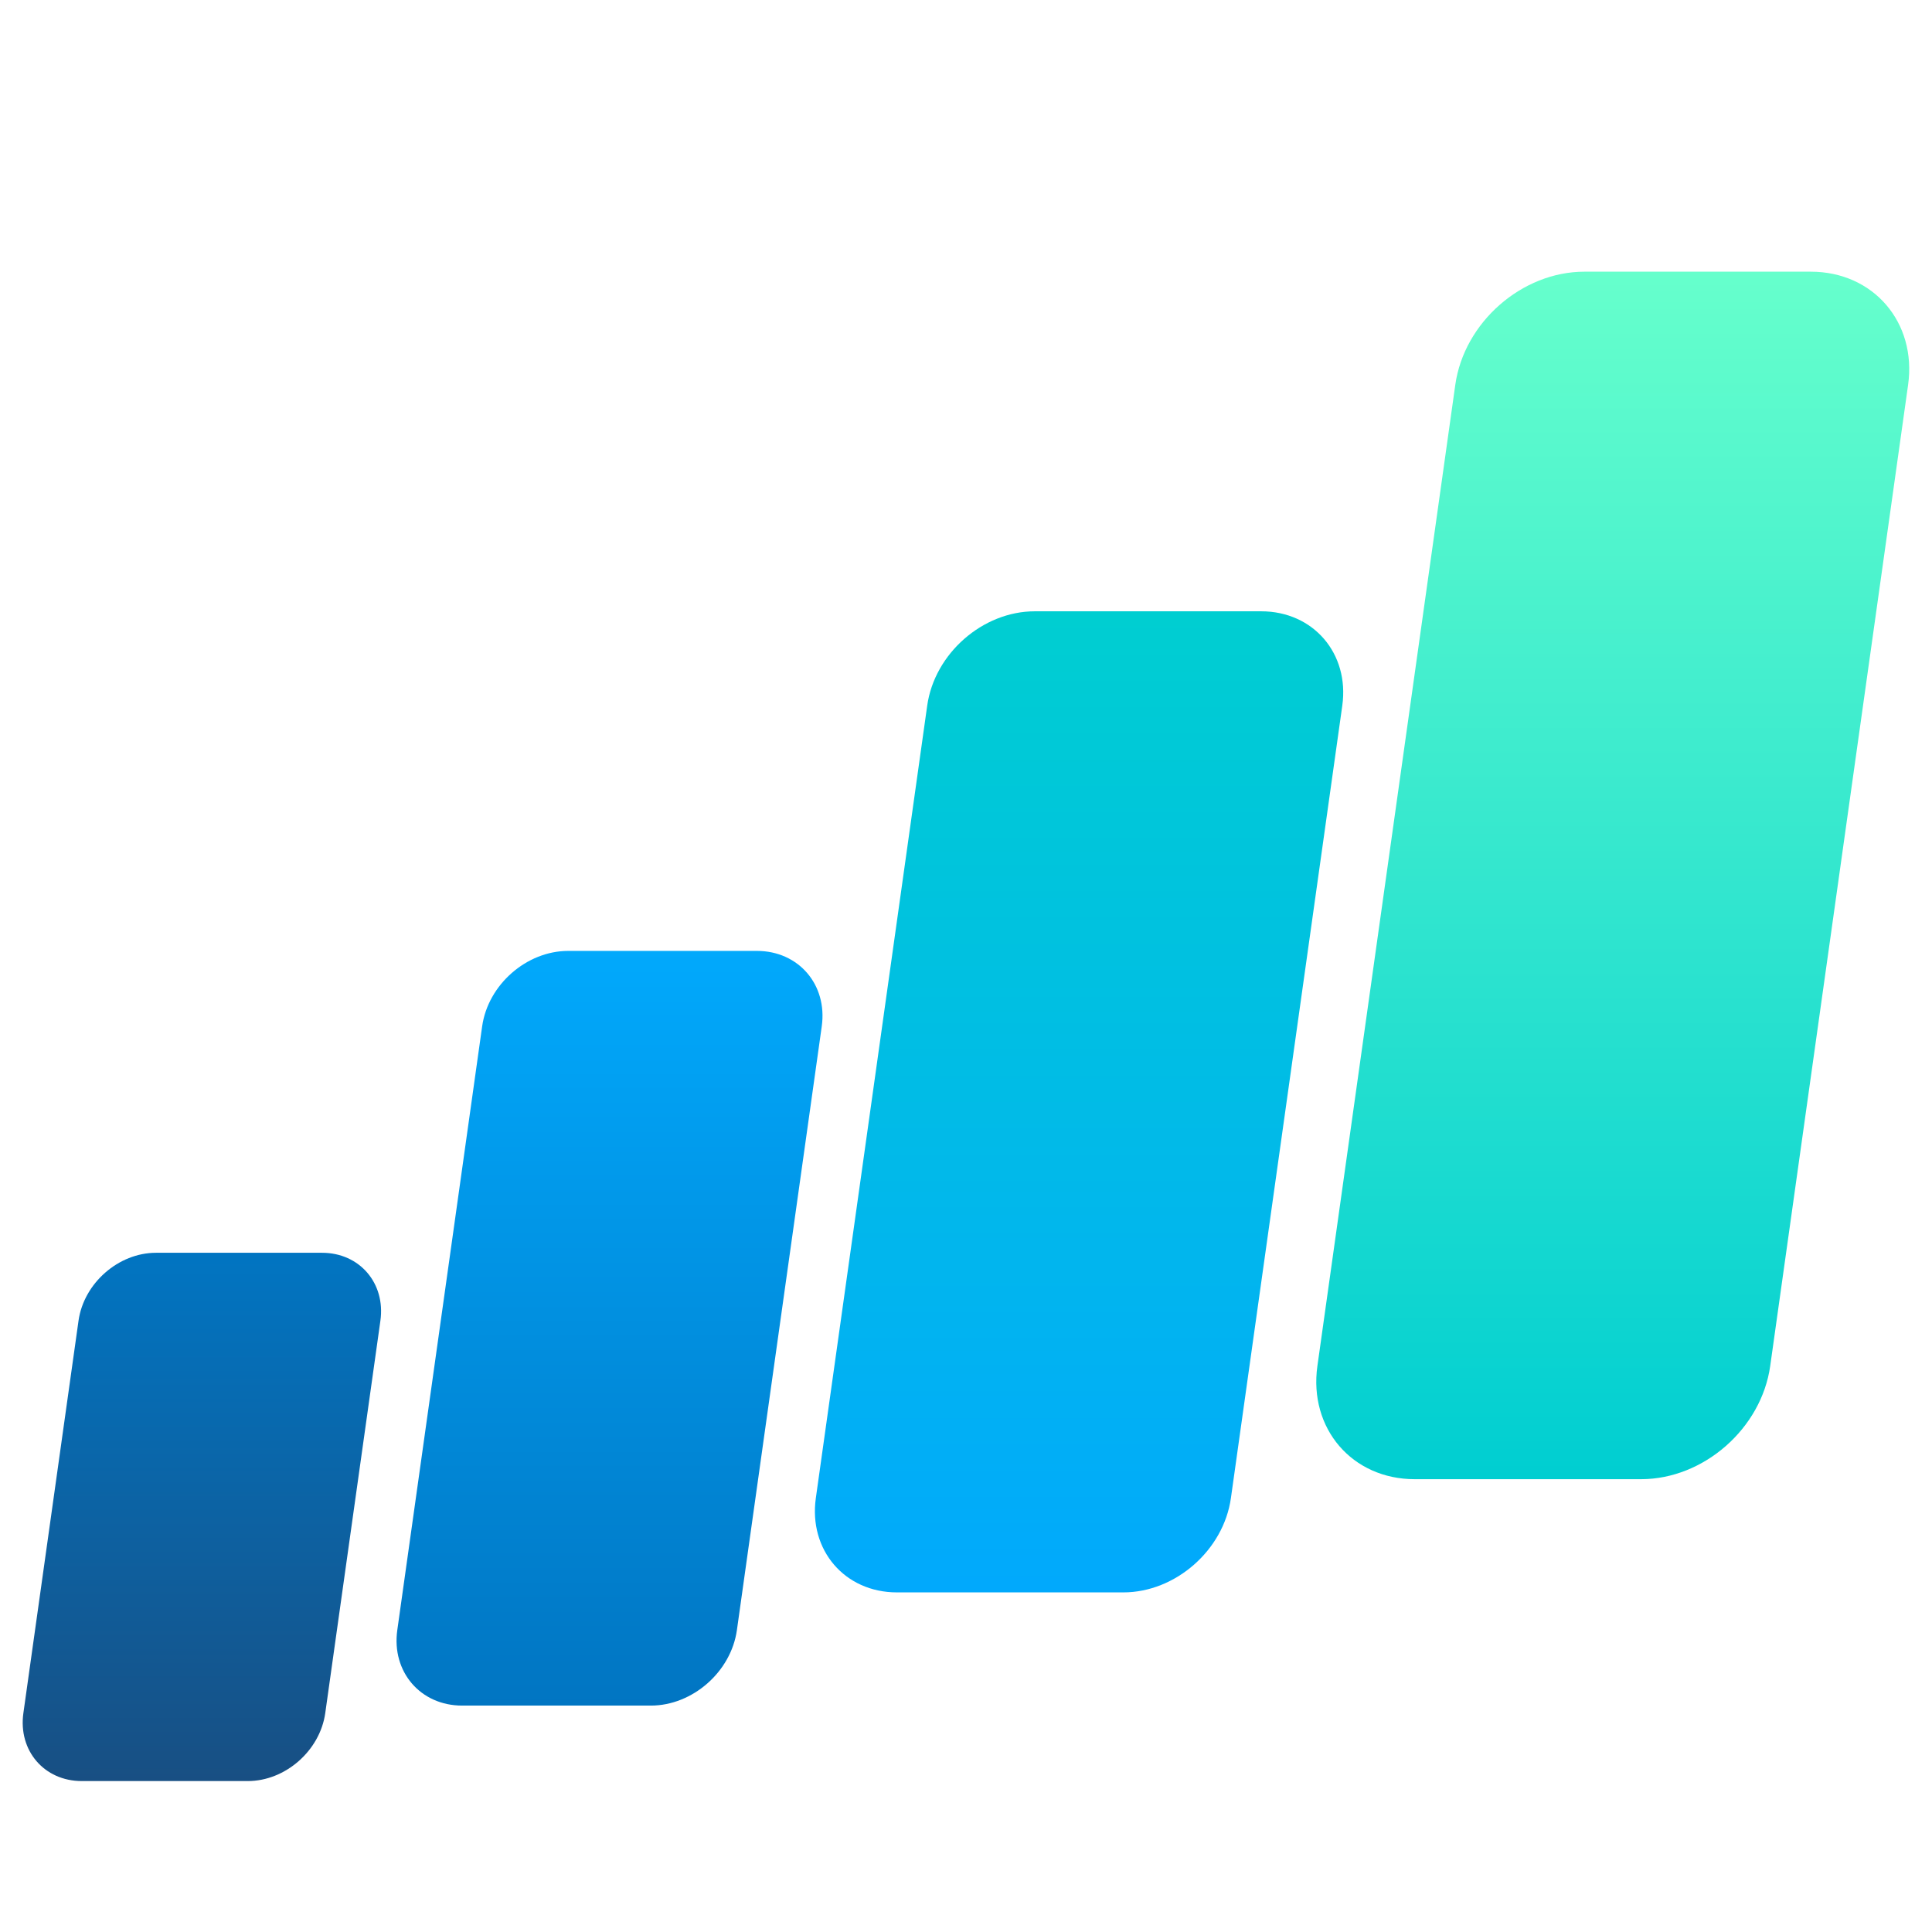
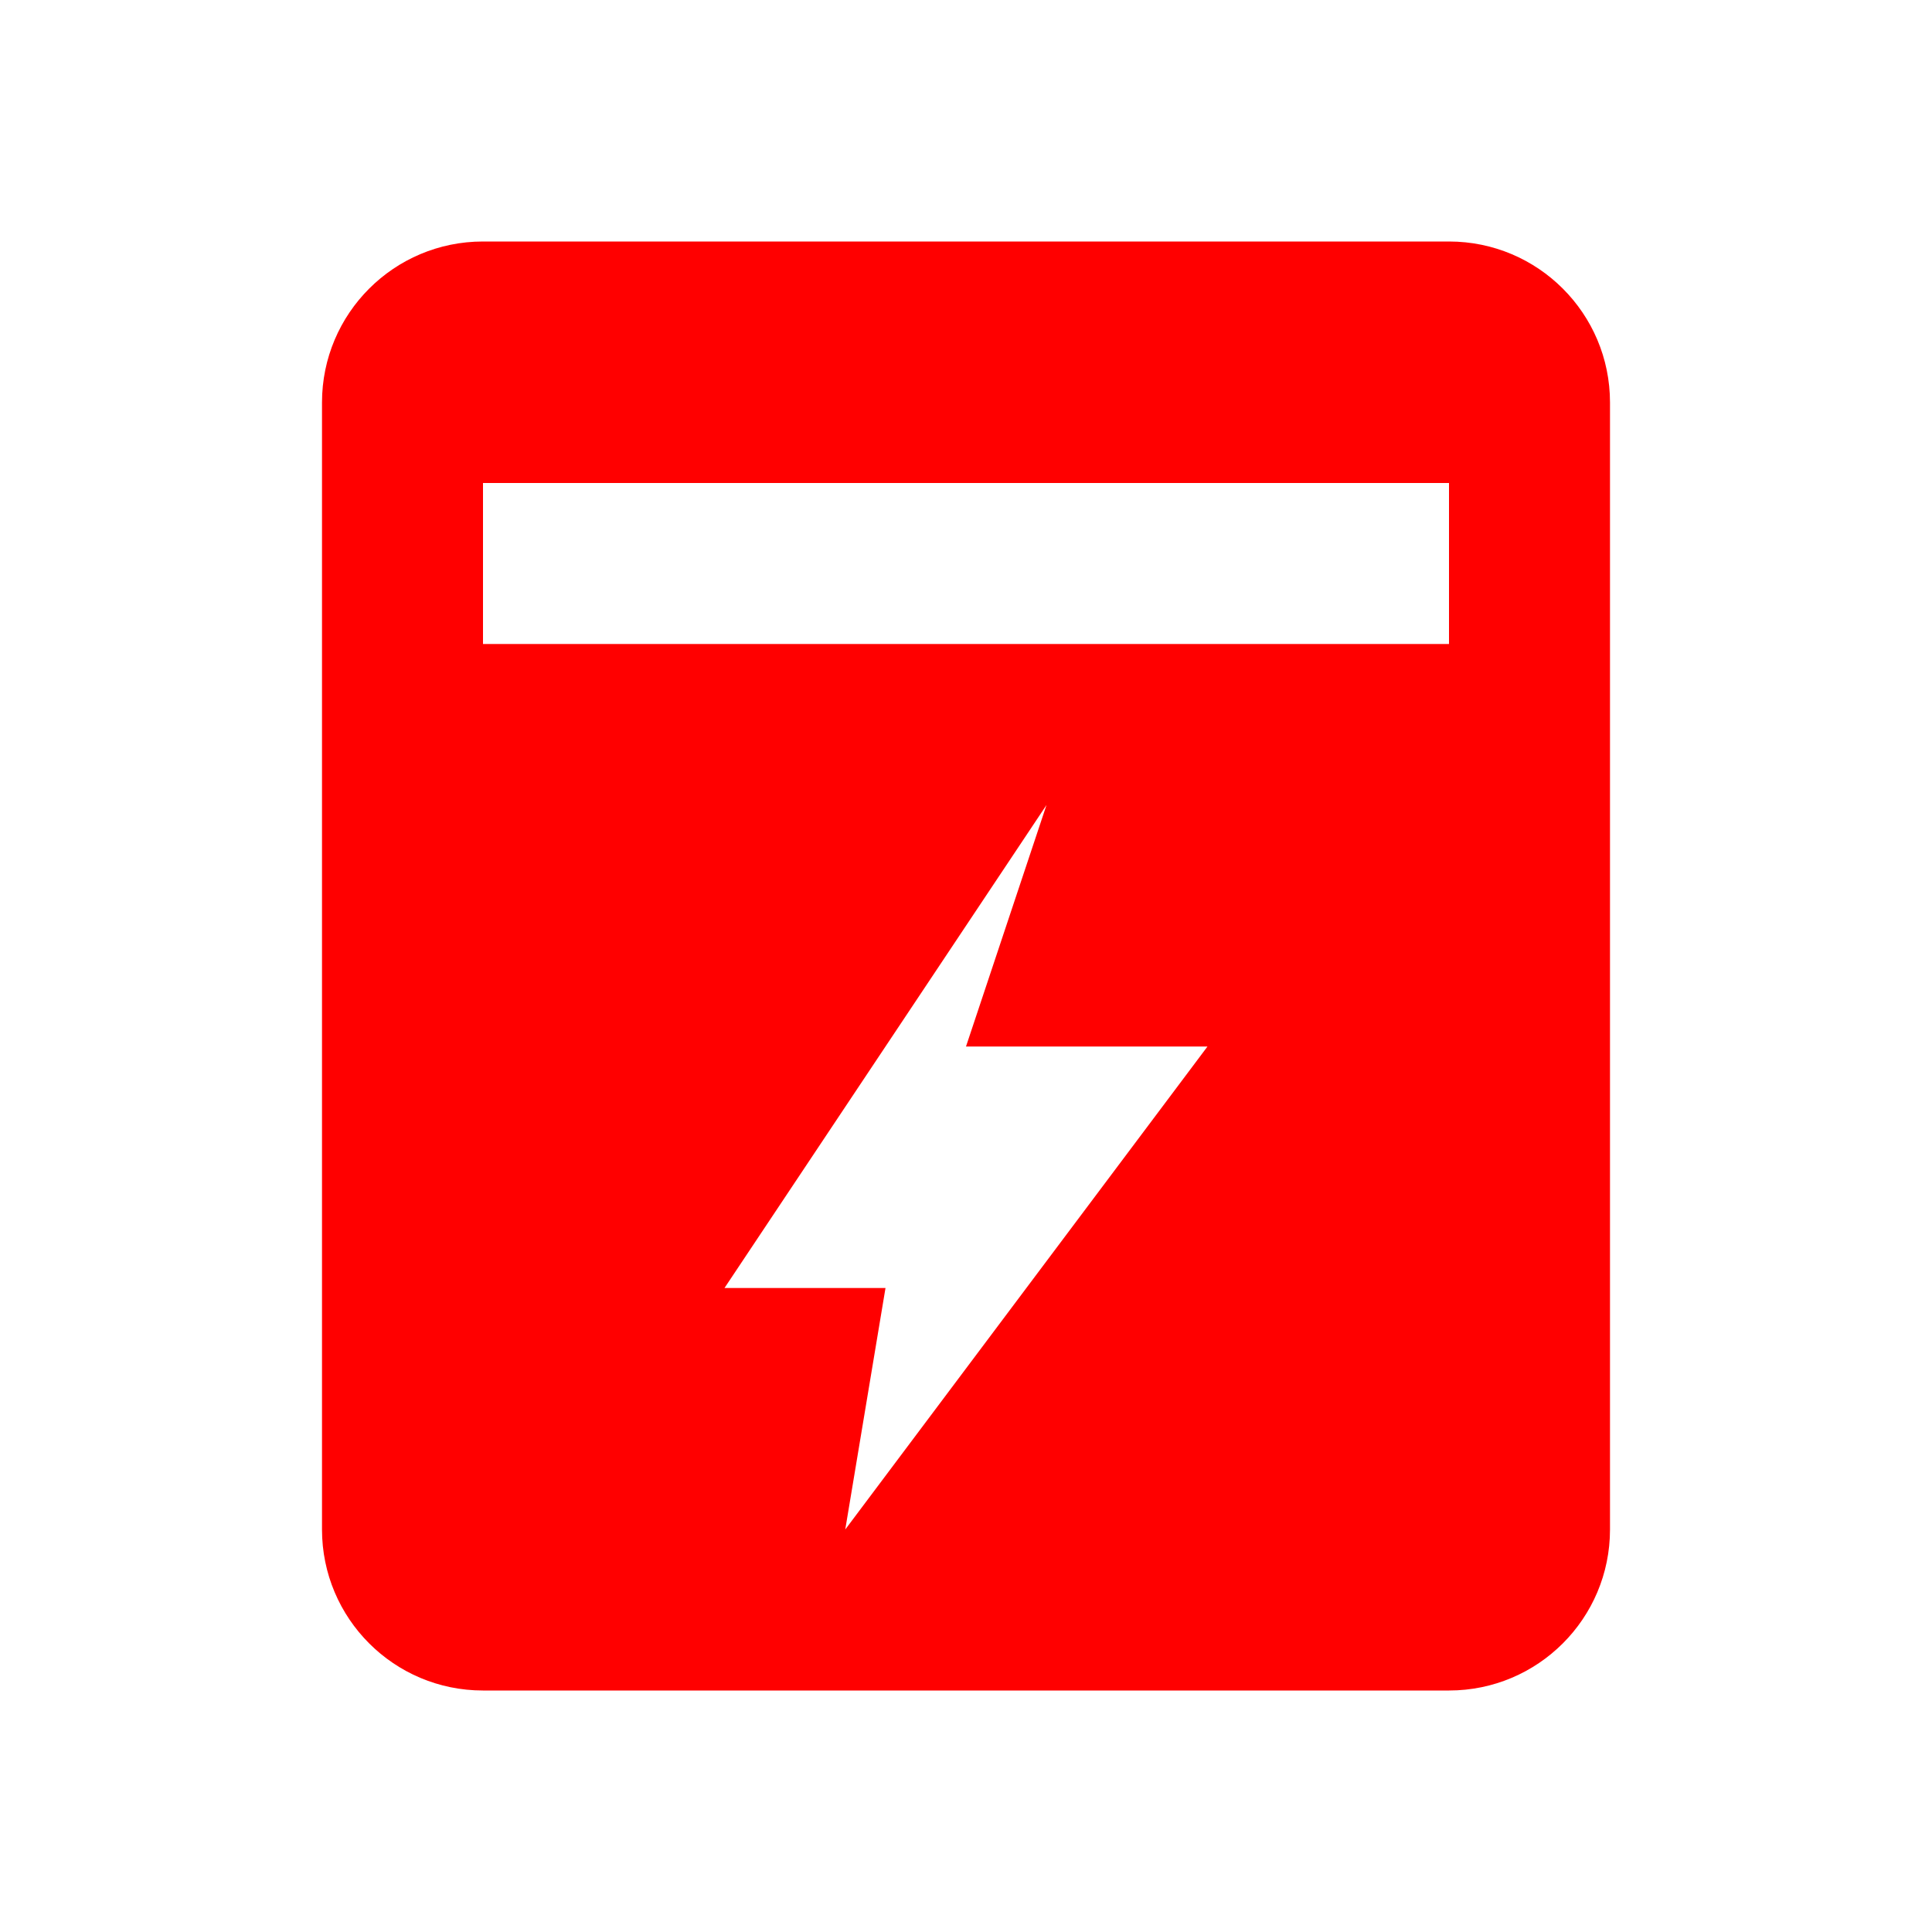
- <svg xmlns="http://www.w3.org/2000/svg" viewBox="0 0 512 512" version="1.0" id="zap">
-   <defs id="defs8">
-     <linearGradient id="g1" x1="0" y1="1" x2="0" y2="0">
-       <stop offset="0%" stop-color="#184f83" id="stop1" />
-       <stop offset="100%" stop-color="#0175c2" id="stop2" />
-     </linearGradient>
-     <linearGradient id="g2" x1="0" y1="1" x2="0" y2="0">
-       <stop offset="0%" stop-color="#0175c2" id="stop3" />
-       <stop offset="100%" stop-color="#01a9fc" id="stop4" />
-     </linearGradient>
-     <linearGradient id="g3" x1="0" y1="1" x2="0" y2="0">
-       <stop offset="0%" stop-color="#01a9fc" id="stop5" />
-       <stop offset="100%" stop-color="#00ced1" id="stop6" />
-     </linearGradient>
-     <linearGradient id="g4" x1="0" y1="1" x2="0" y2="0">
-       <stop offset="0%" stop-color="#00ced1" id="stop7" />
-       <stop offset="100%" stop-color="#66ffcc" id="stop8" />
-     </linearGradient>
-   </defs>
-   <g transform="skewX(-8)" id="g11">
-     <rect x="70" y="332" width="80" height="140" rx="18" fill="url(#g1)" id="rect1" />
-     <rect x="166" y="252" width="90" height="200" rx="20" fill="url(#g2)" id="rect2" />
-     <rect x="272" y="162" width="110" height="260" rx="25" fill="url(#g3)" id="rect3" />
-     <rect x="400" y="72" width="120" height="320" rx="30" fill="url(#g4)" id="rect4" />
-   </g>
+ <svg xmlns="http://www.w3.org/2000/svg" width="24" height="24" viewBox="0 0 24 24" fill="none">
+   <path fill-rule="evenodd" clip-rule="evenodd" d="M4 5C4 3.895 4.895 3 6 3H18C19.105 3 20 3.895 20 5V19C20 20.105 19.105 21 18 21H6C4.895 21 4 20.105 4 19V5ZM6 8H18V6H6V8ZM13 10L9 16H11L10.5 19L15 13H12L13 10Z" fill="#FF0000" />
</svg>
